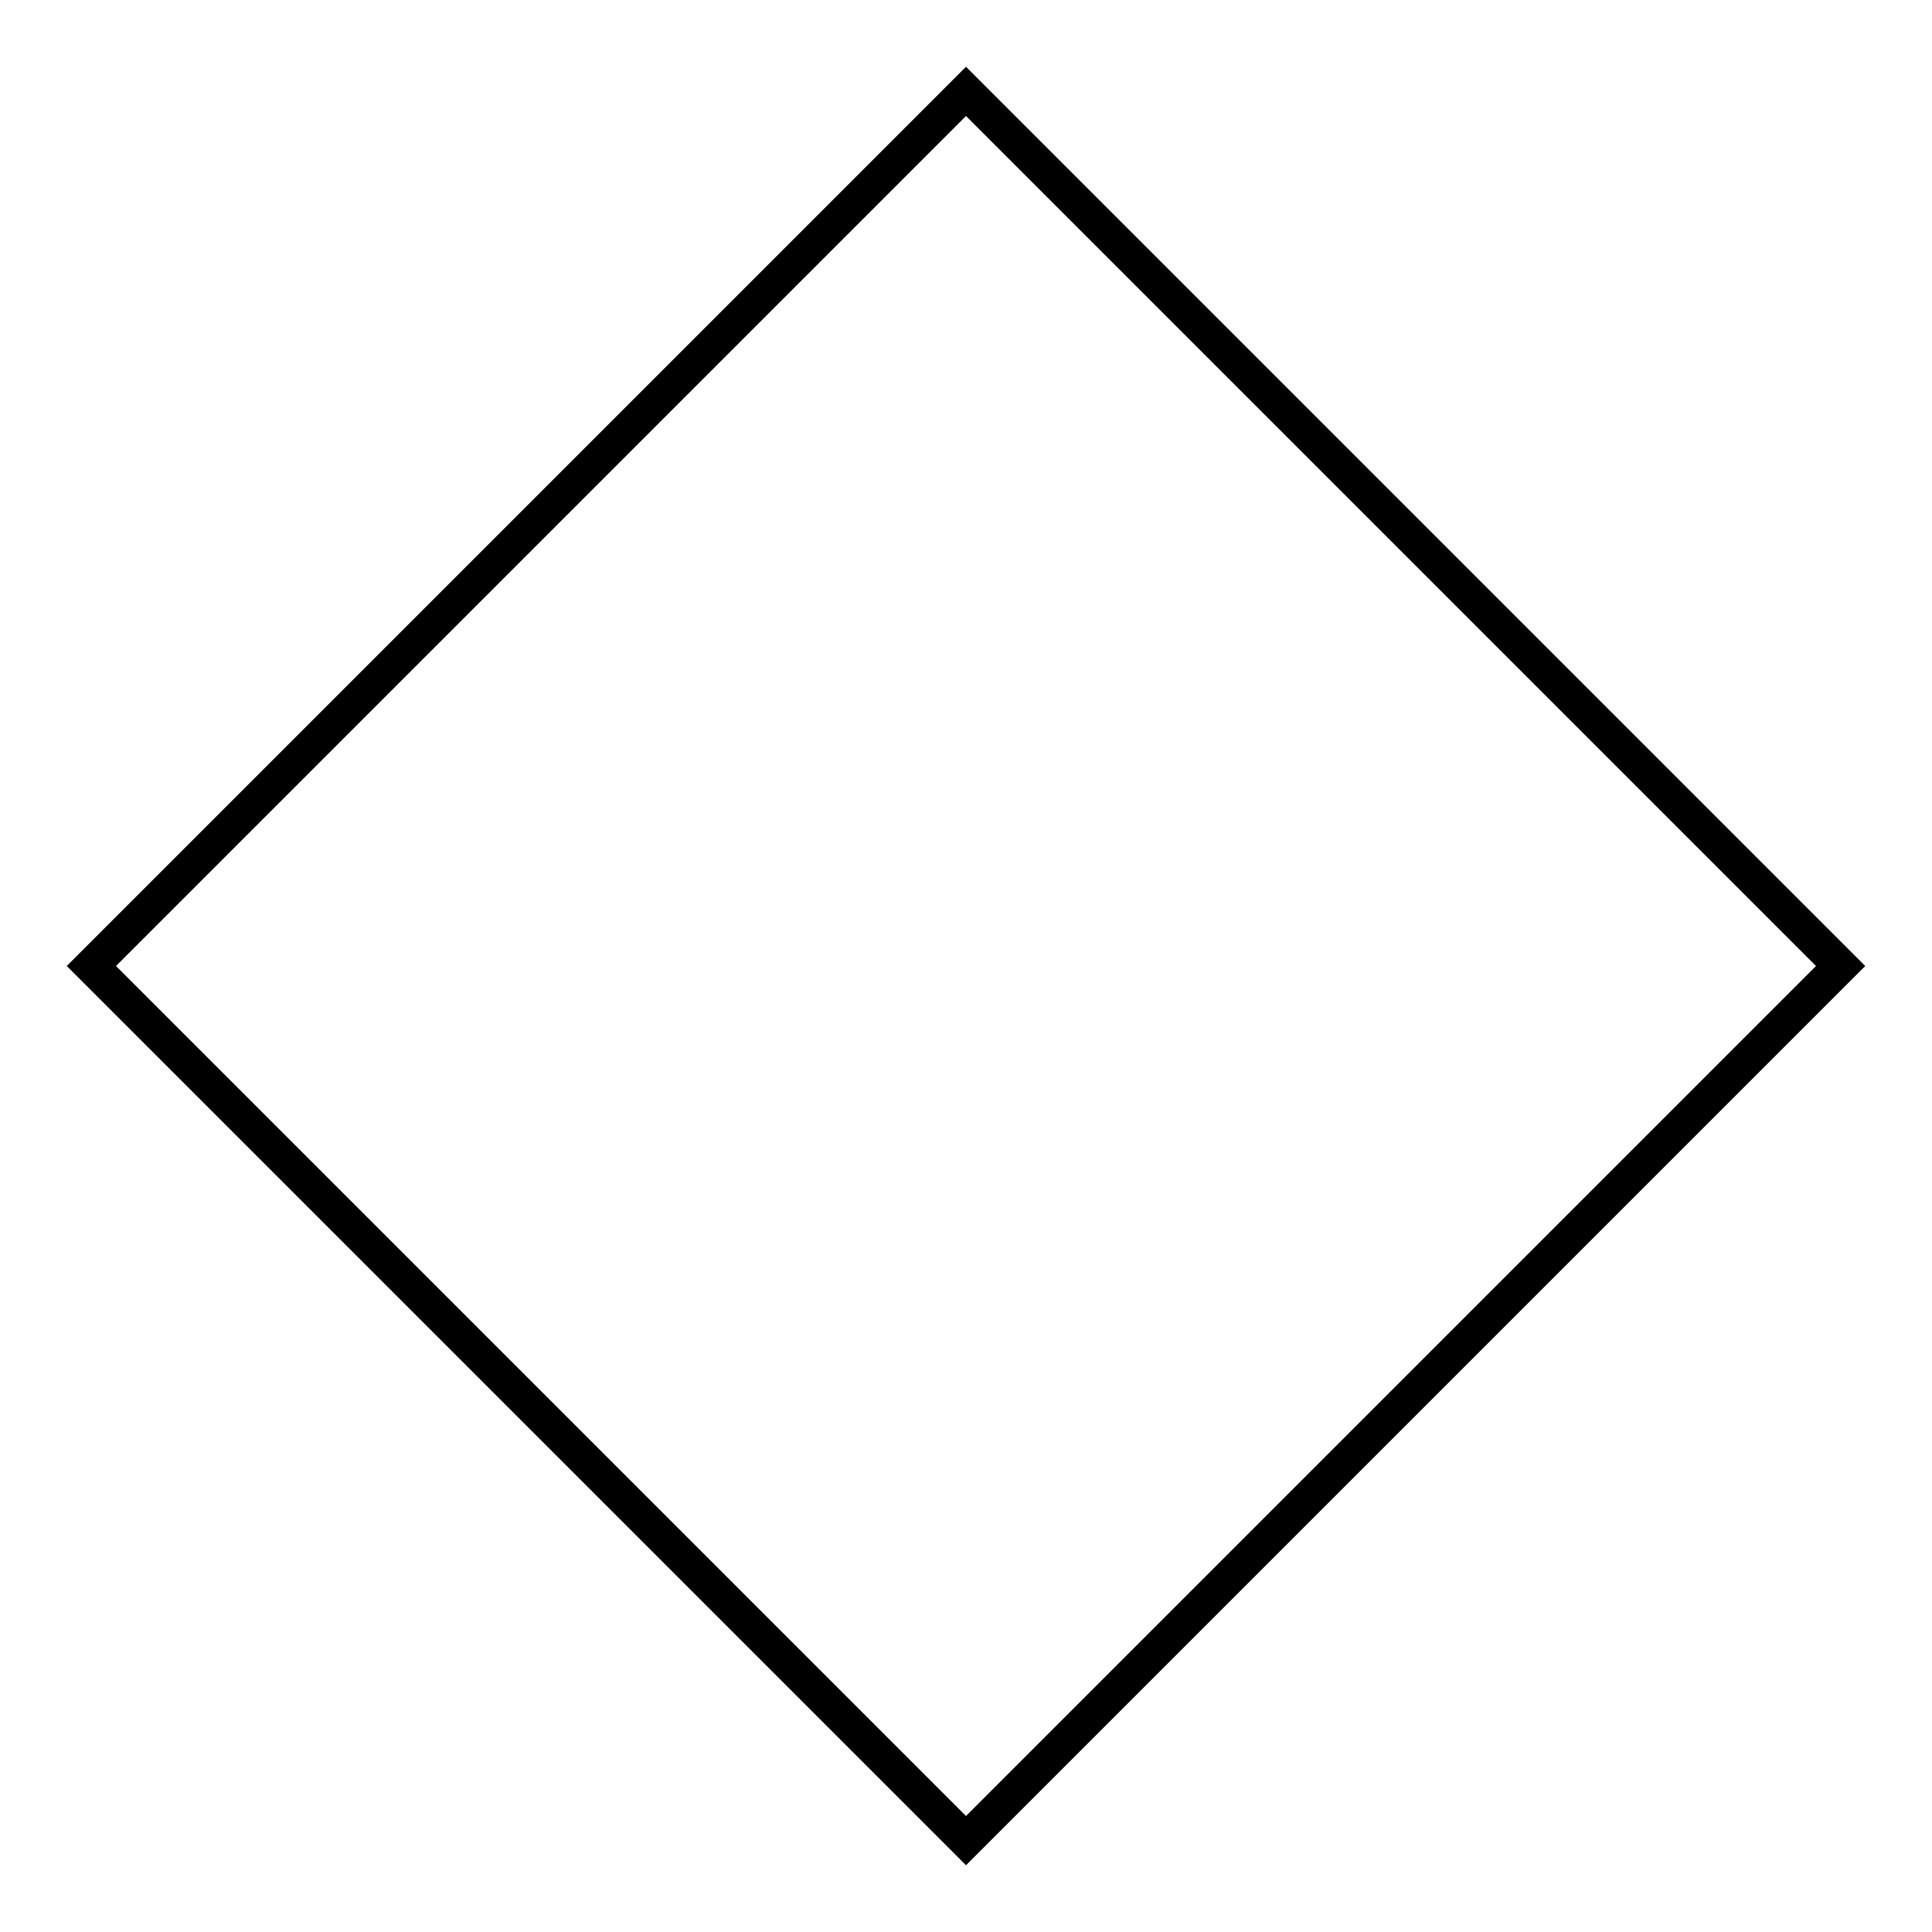
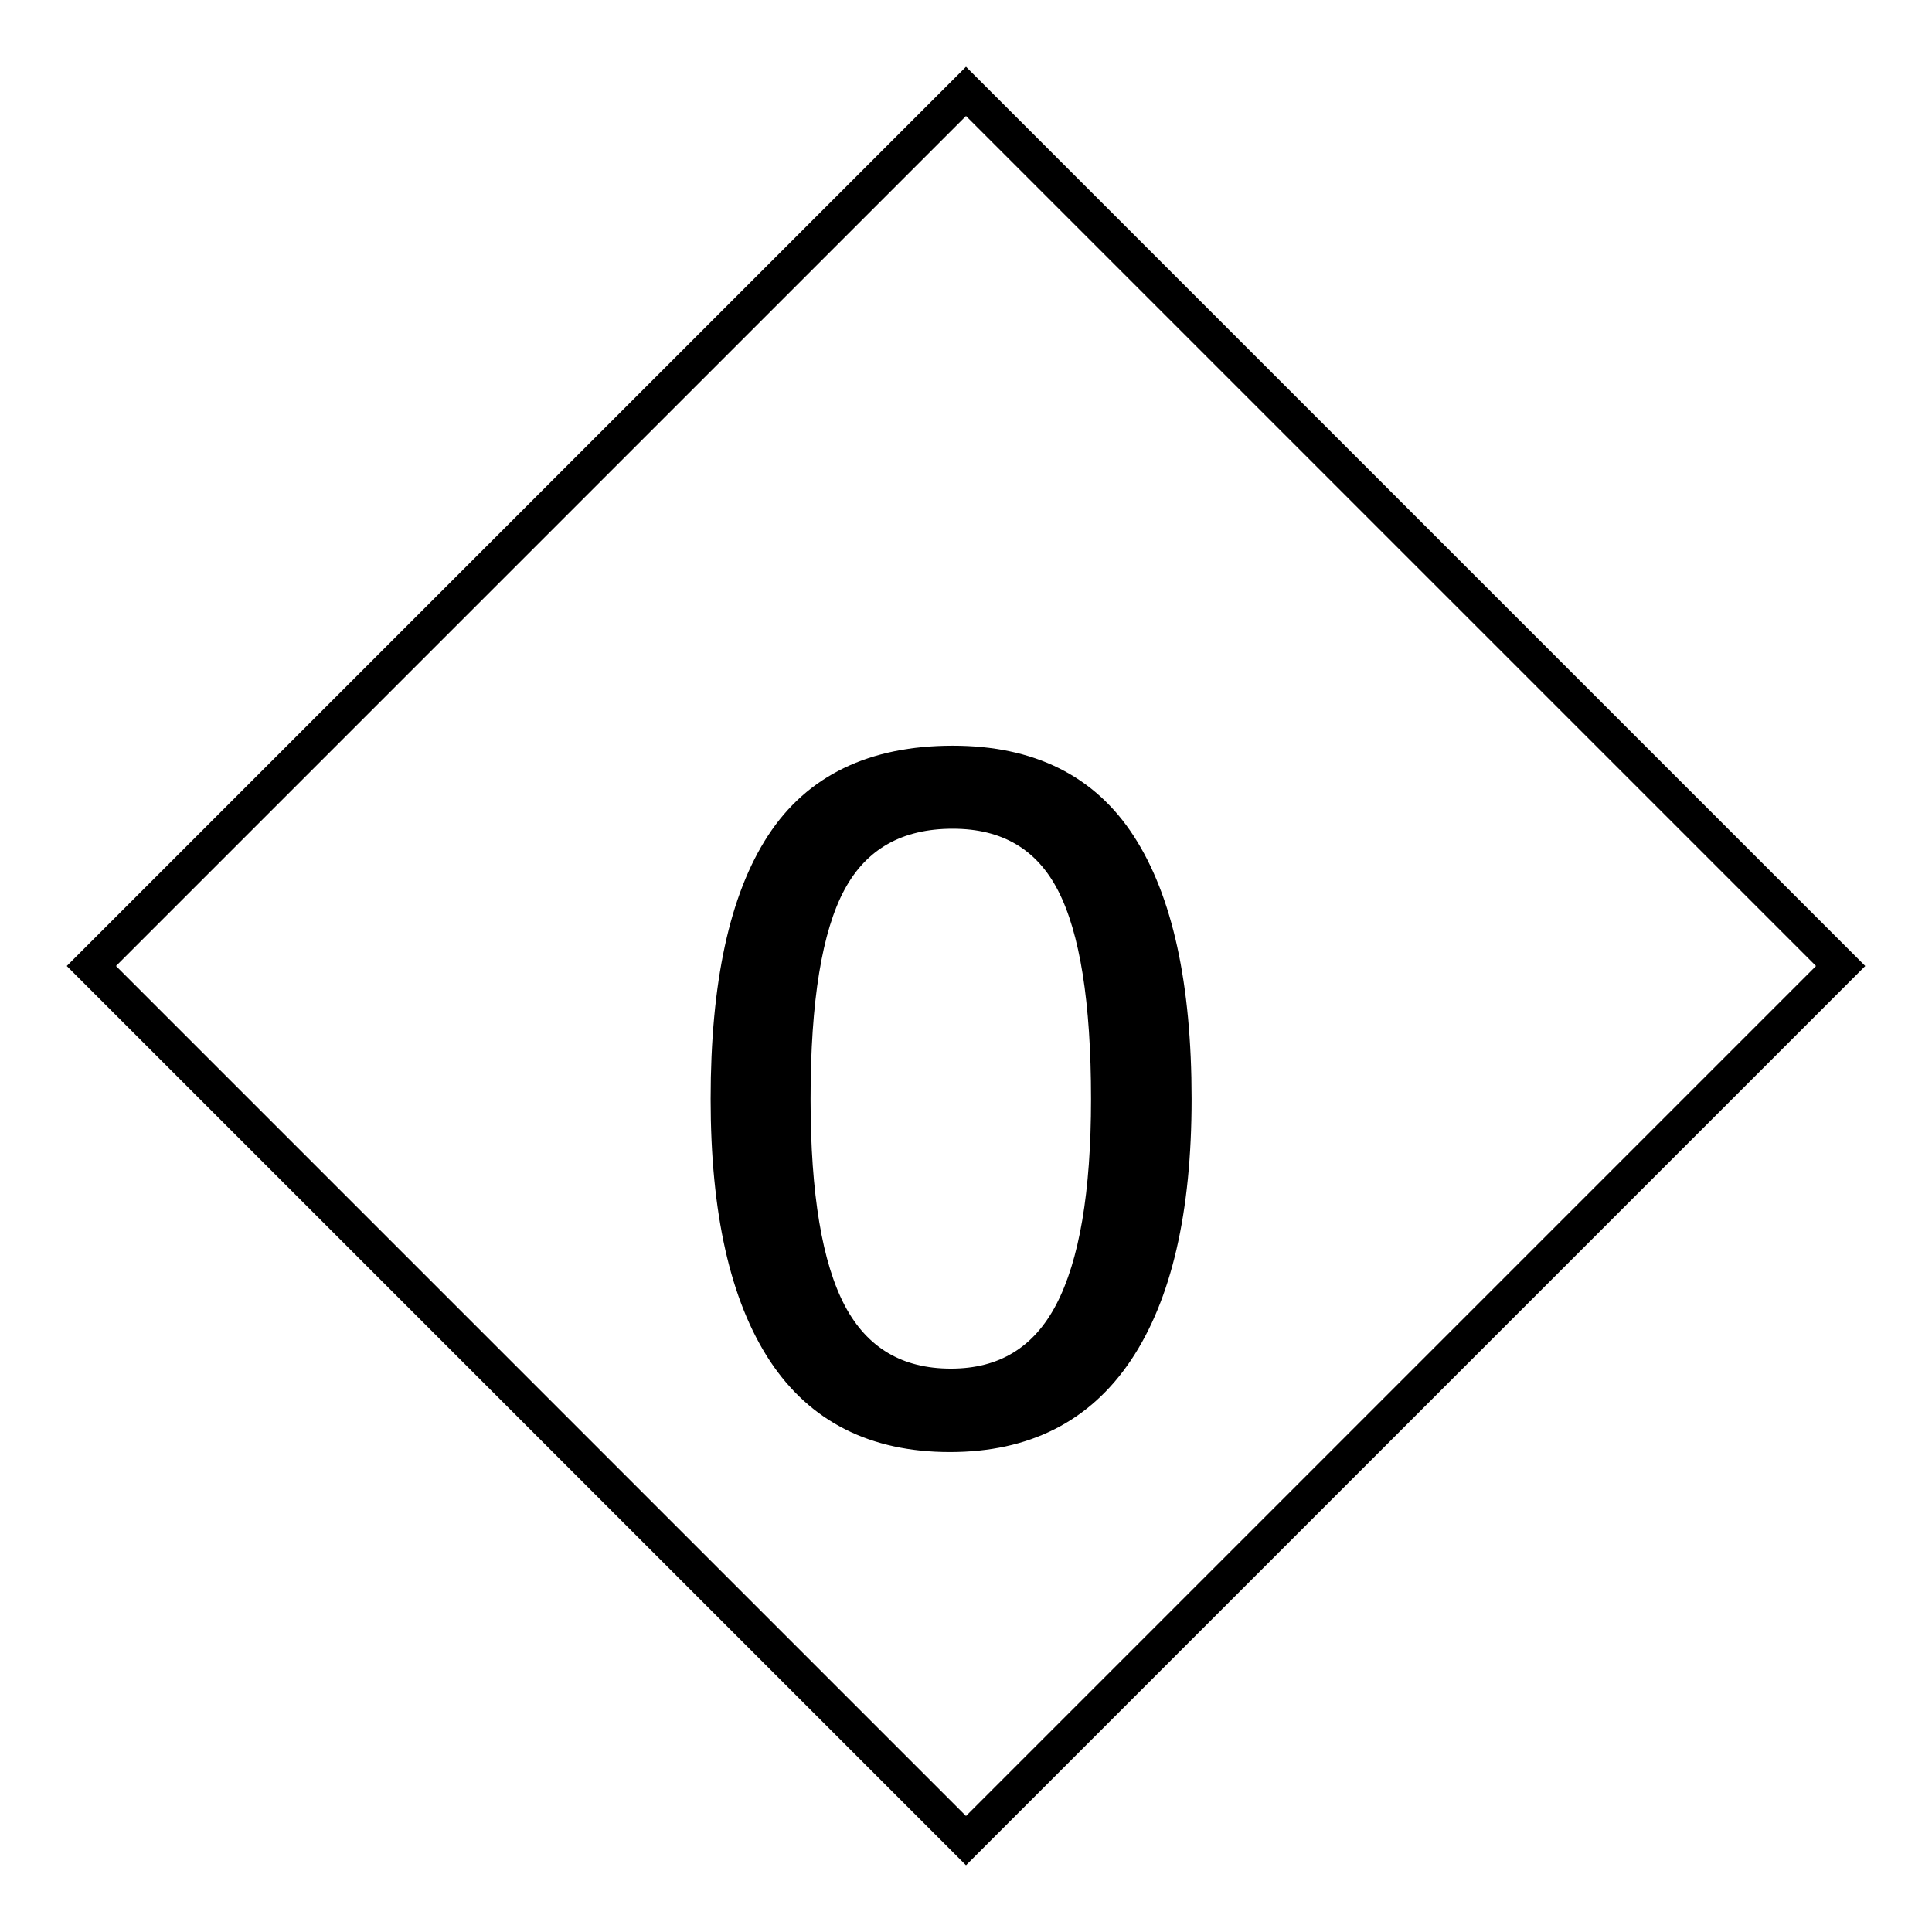
- <svg xmlns="http://www.w3.org/2000/svg" style="fill-opacity:1; color-rendering:auto; color-interpolation:auto; text-rendering:auto; stroke:black; stroke-linecap:square; stroke-miterlimit:10; shape-rendering:auto; stroke-opacity:1; fill:black; stroke-dasharray:none; font-weight:normal; stroke-width:1; font-family:'Dialog'; font-style:normal; stroke-linejoin:miter; font-size:12px; stroke-dashoffset:0; image-rendering:auto;" width="148" height="148">
+ <svg xmlns="http://www.w3.org/2000/svg" style="fill-opacity:1; color-rendering:auto; color-interpolation:auto; text-rendering:auto; stroke:black; stroke-linecap:square; stroke-miterlimit:10; shape-rendering:auto; stroke-opacity:1; fill:black; stroke-dasharray:none; font-weight:normal; stroke-width:1; font-family:'Dialog'; font-style:normal; stroke-linejoin:miter; font-size:12px; stroke-dashoffset:0; image-rendering:auto;" viewBox="0 0 148 148" width="100%" height="100%">
  <defs id="genericDefs" />
  <g>
    <defs id="defs1">
      <clipPath clipPathUnits="userSpaceOnUse" id="clipPath1">
        <path d="M0 0 L148 0 L148 148 L0 148 L0 0 Z" />
      </clipPath>
    </defs>
    <g style="fill:white; stroke:white;">
      <rect x="0" y="0" width="148" style="clip-path:url(#clipPath1); stroke:none;" height="148" />
    </g>
    <g style="fill:white; text-rendering:optimizeSpeed; color-rendering:optimizeSpeed; image-rendering:optimizeSpeed; shape-rendering:crispEdges; stroke:white; color-interpolation:sRGB;">
      <rect x="0" width="148" height="148" y="0" style="stroke:none;" />
      <path style="stroke:none;" d="M141 74 L74 7 L7 74 L74 141 Z" />
    </g>
    <g style="text-rendering:geometricPrecision; stroke-width:2.667; color-interpolation:linearRGB; color-rendering:optimizeQuality; image-rendering:optimizeQuality;">
      <path d="M7 74 L74 7 L141 74 L74 141 L7 74" style="fill:none; fill-rule:evenodd;" />
    </g>
  </g>
+   <text x="52" y="110">
+     <tspan id="counter" font-size="75px" font-family="Arial">0</tspan>
+   </text>
</svg>
